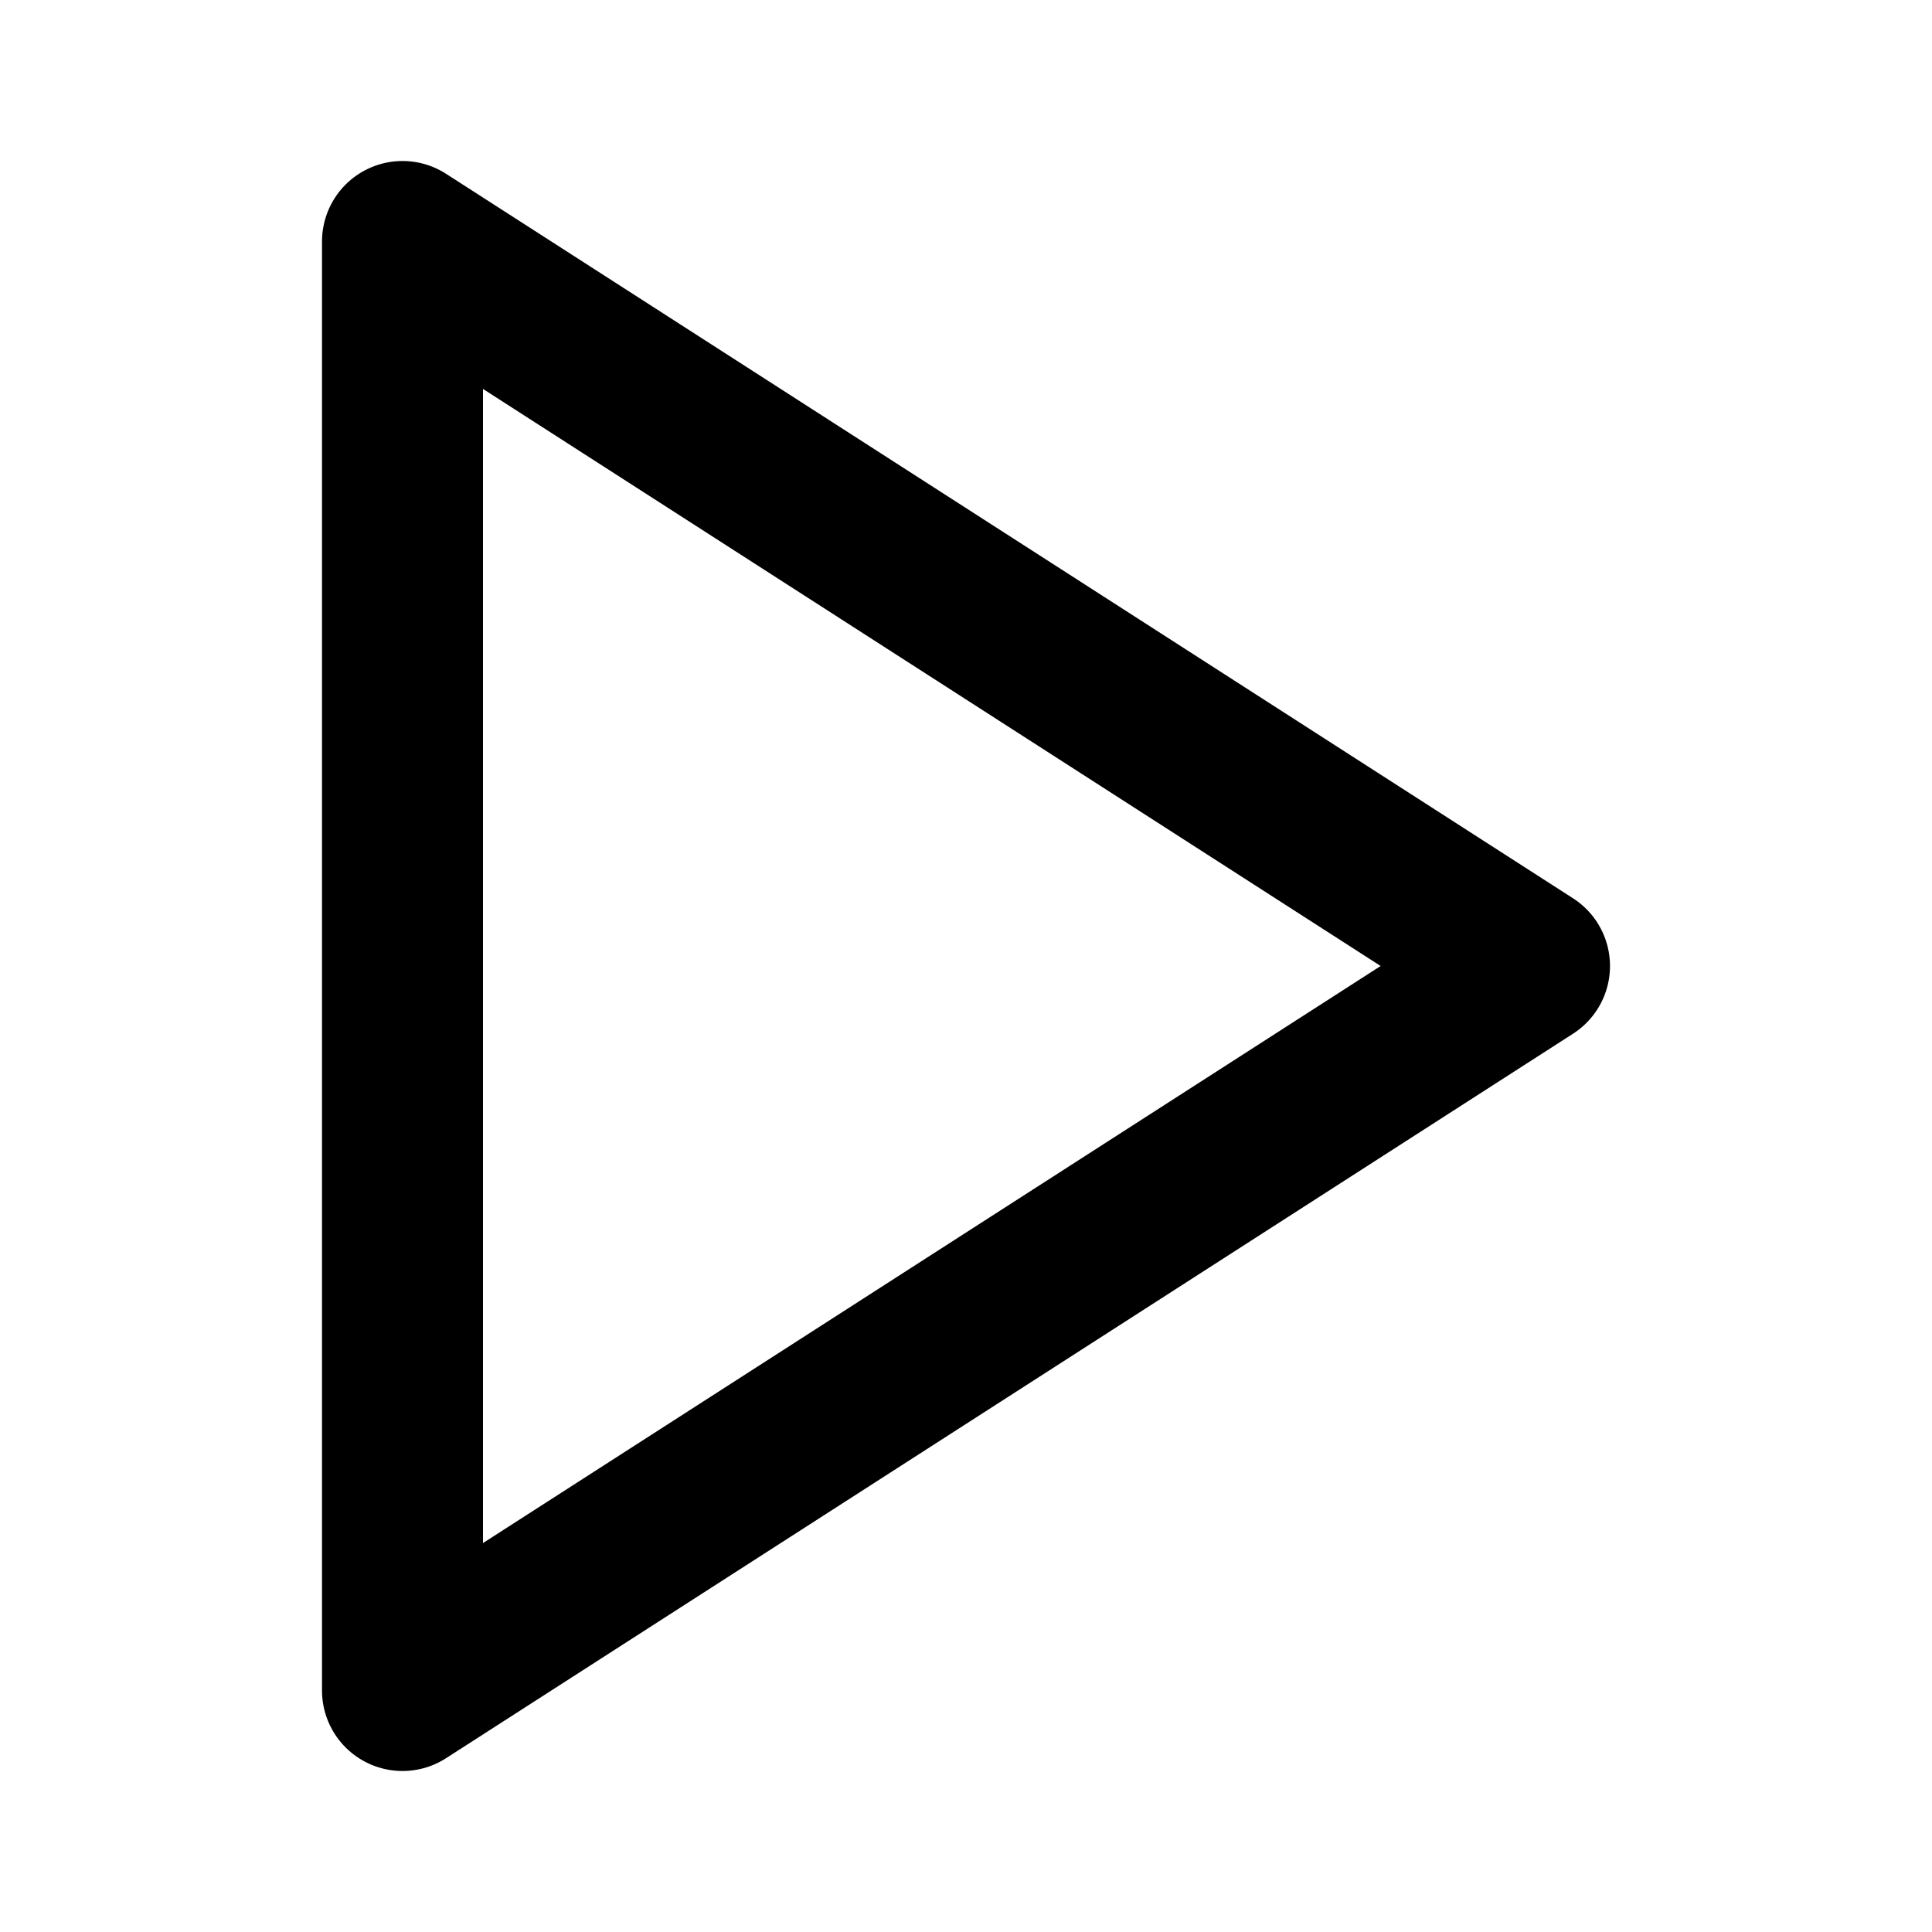
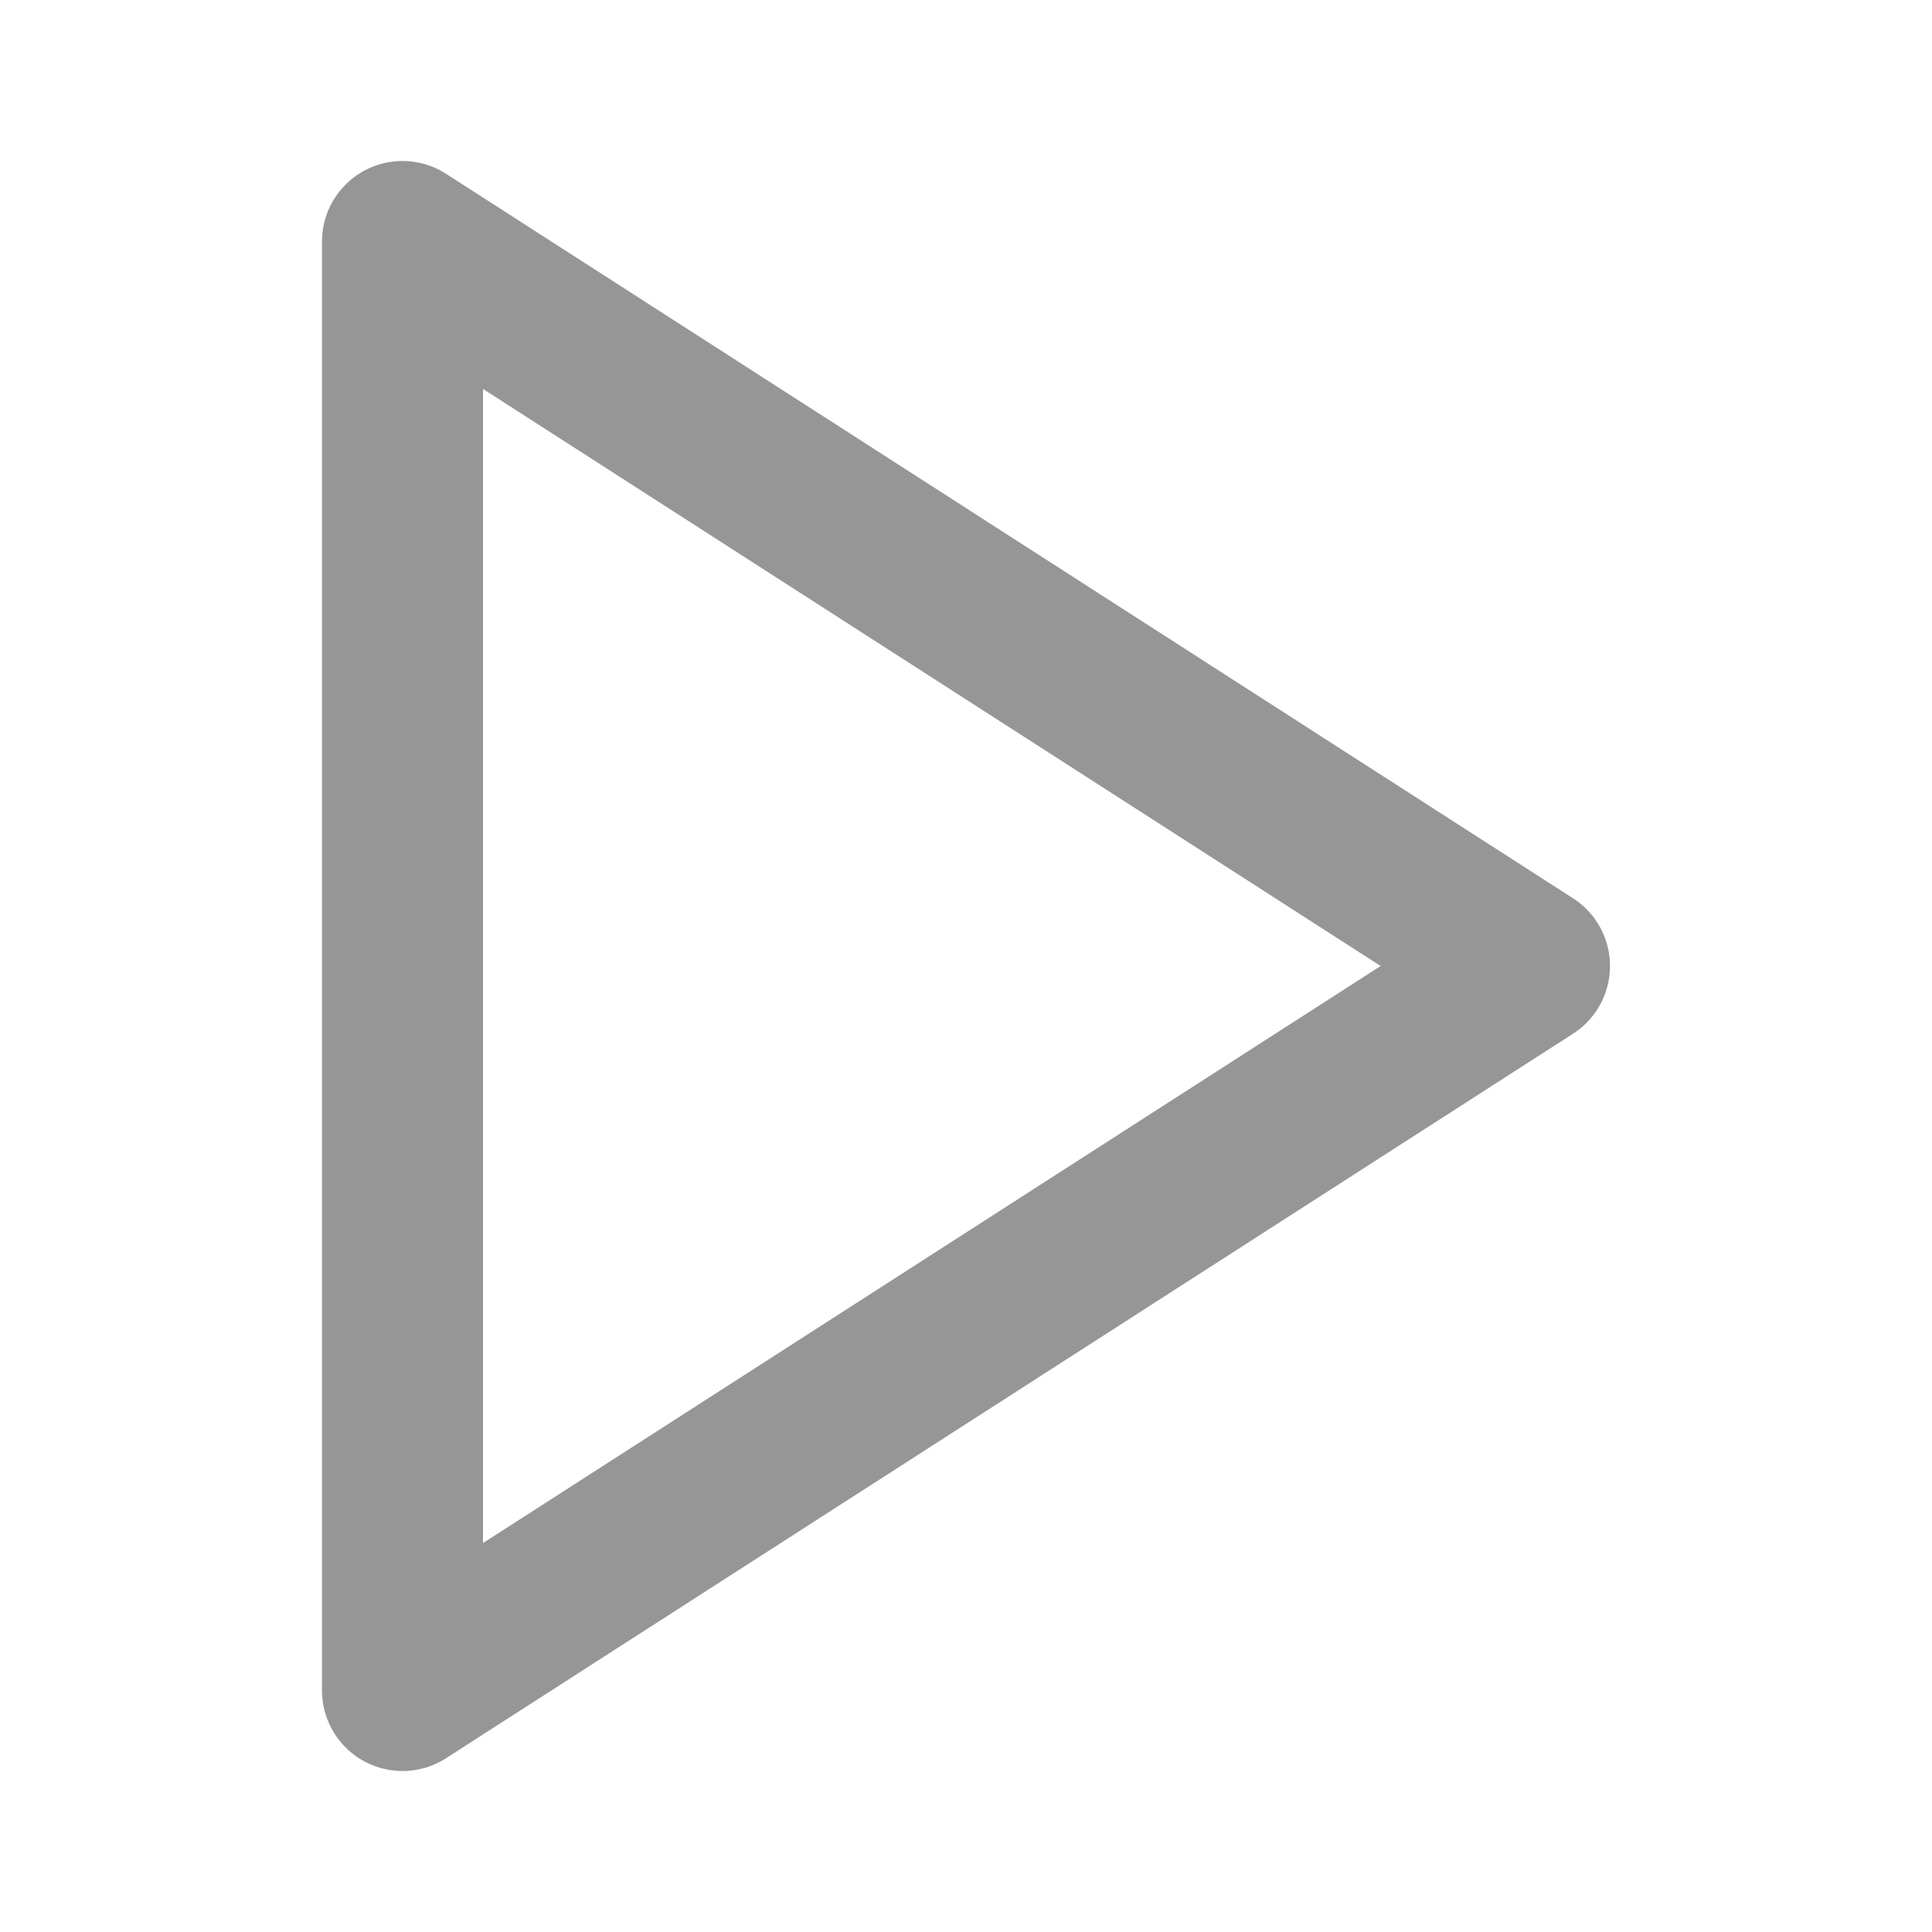
- <svg xmlns="http://www.w3.org/2000/svg" width="24" height="24" viewBox="0 0 24 24" fill="none" stroke="currentColor" stroke-width="2" stroke-linecap="round" stroke-linejoin="round" class="feather feather-play">
+ <svg xmlns="http://www.w3.org/2000/svg" width="24" height="24" viewBox="0 0 24 24" fill="none" stroke="#969696" stroke-width="2" stroke-linecap="round" stroke-linejoin="round" class="feather feather-play">
  <polygon points="5 3 19 12 5 21 5 3" />
</svg>
